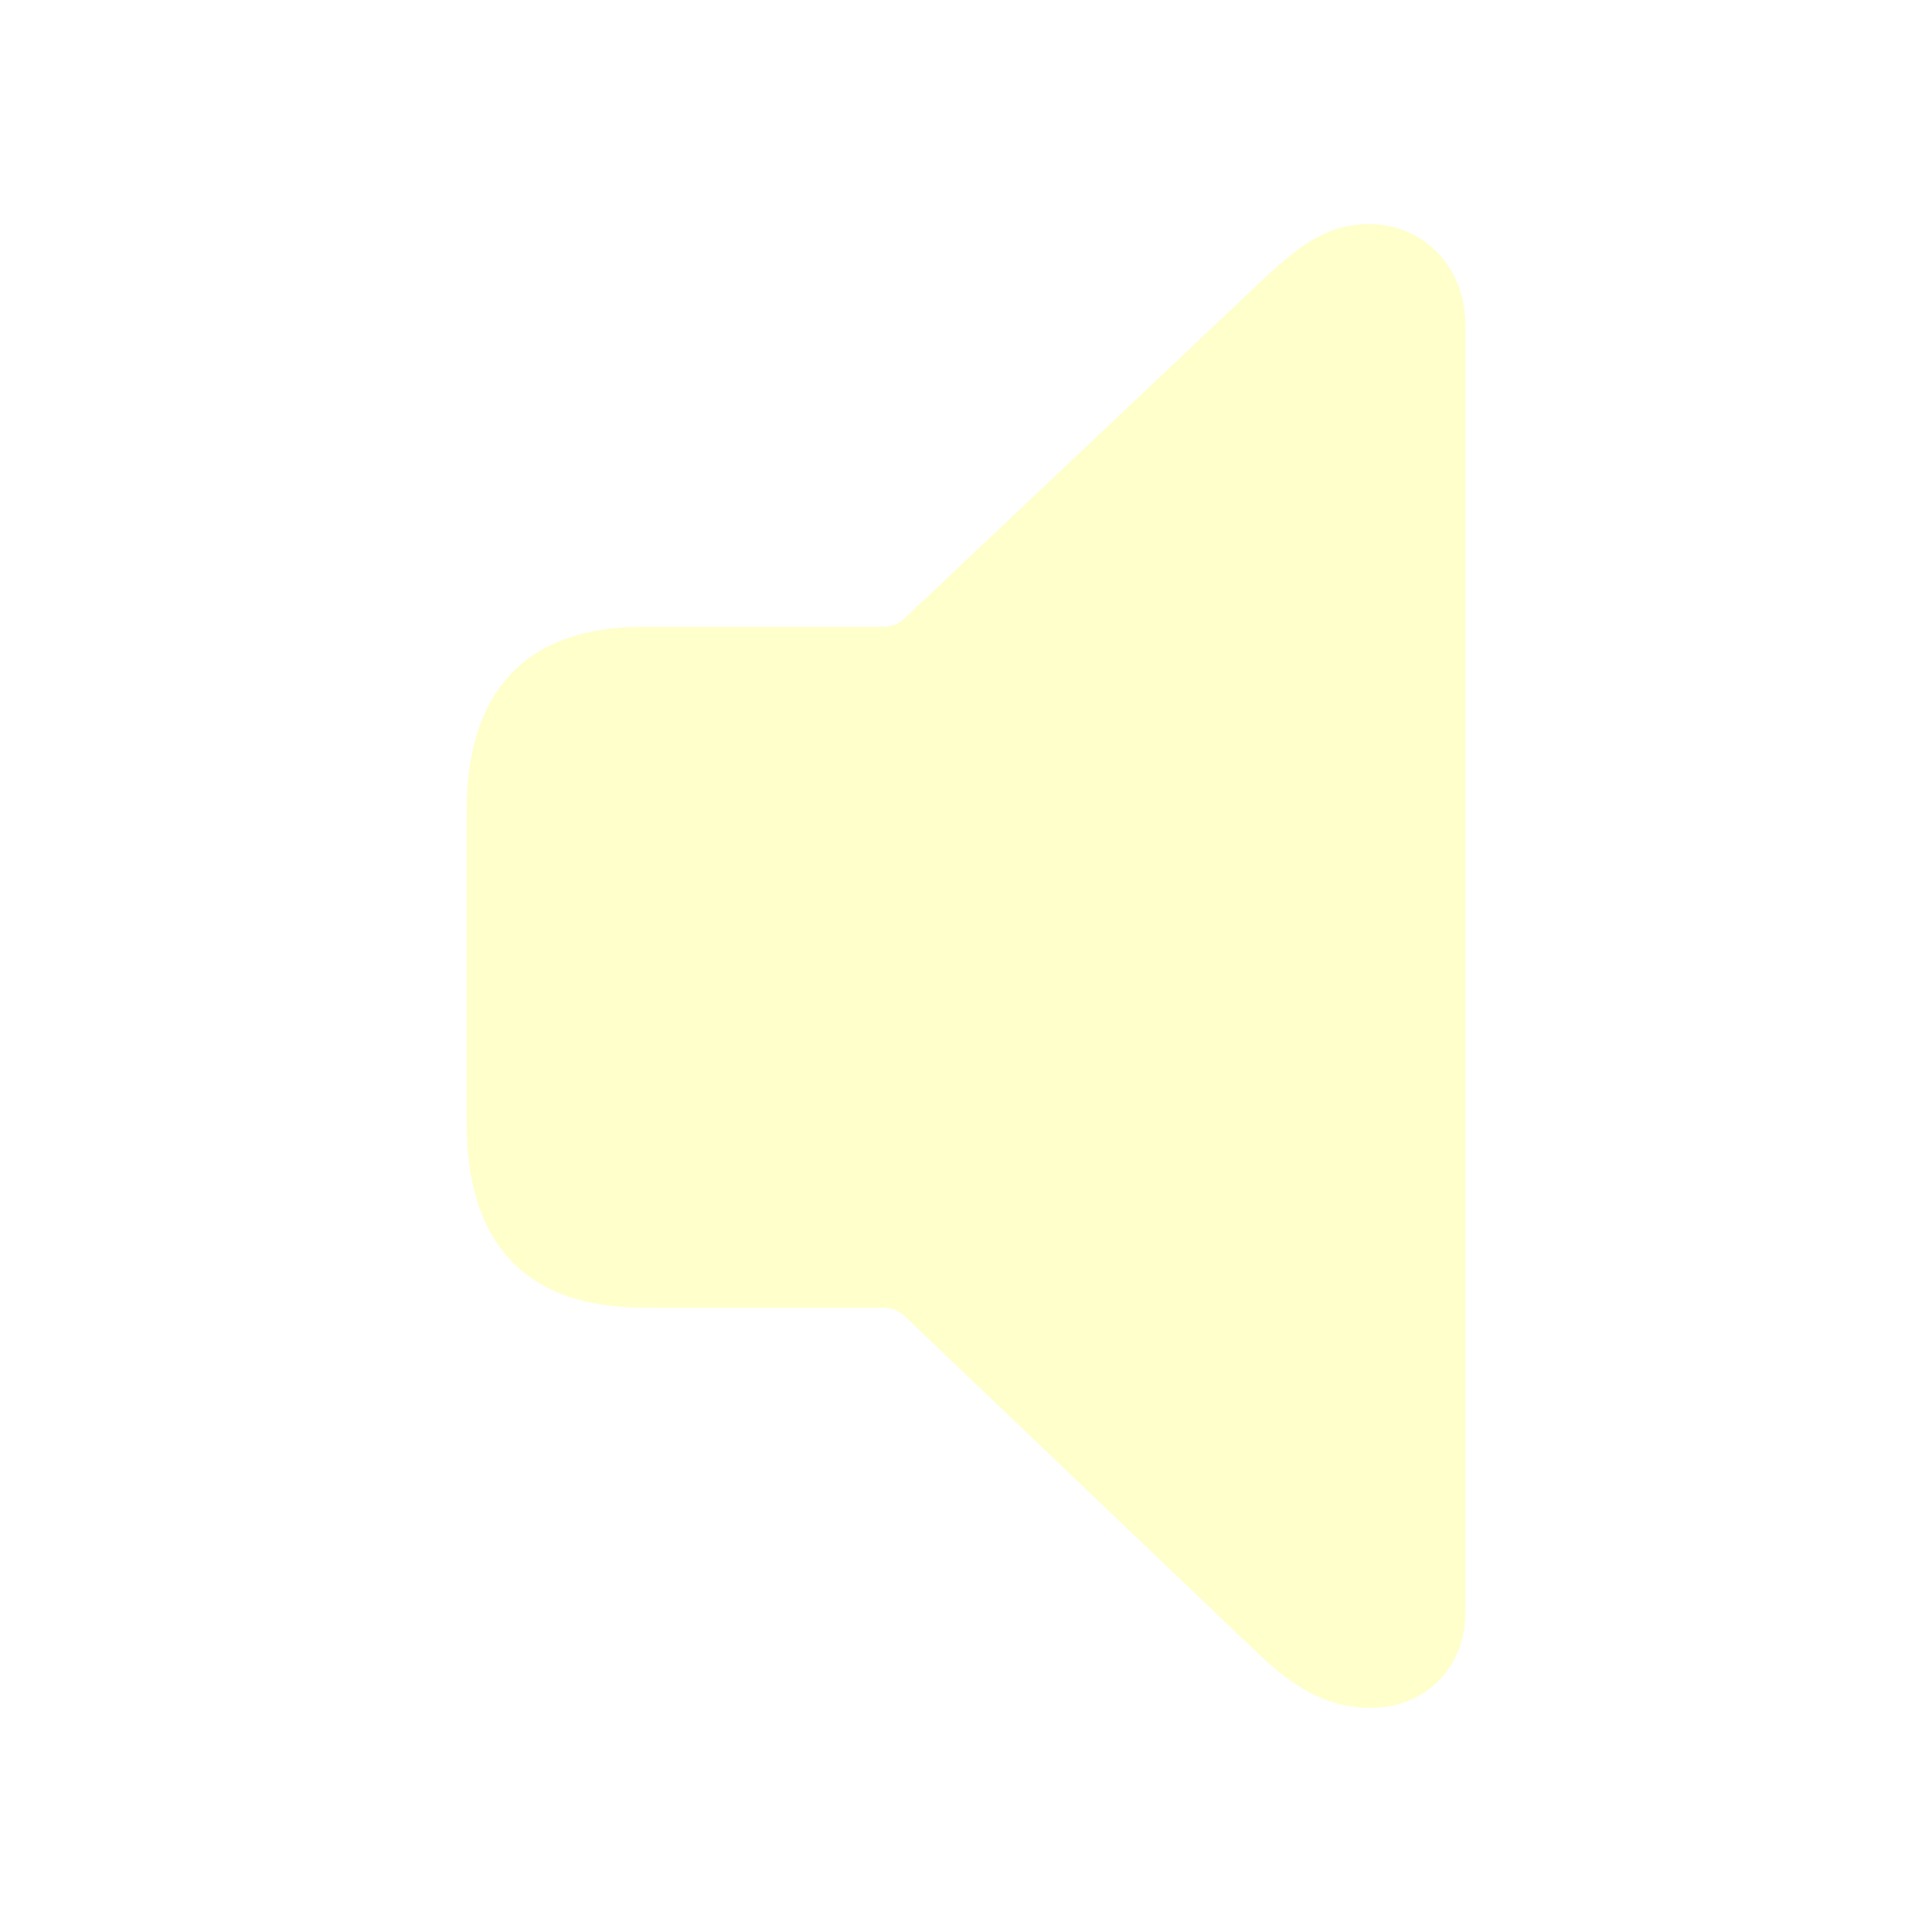
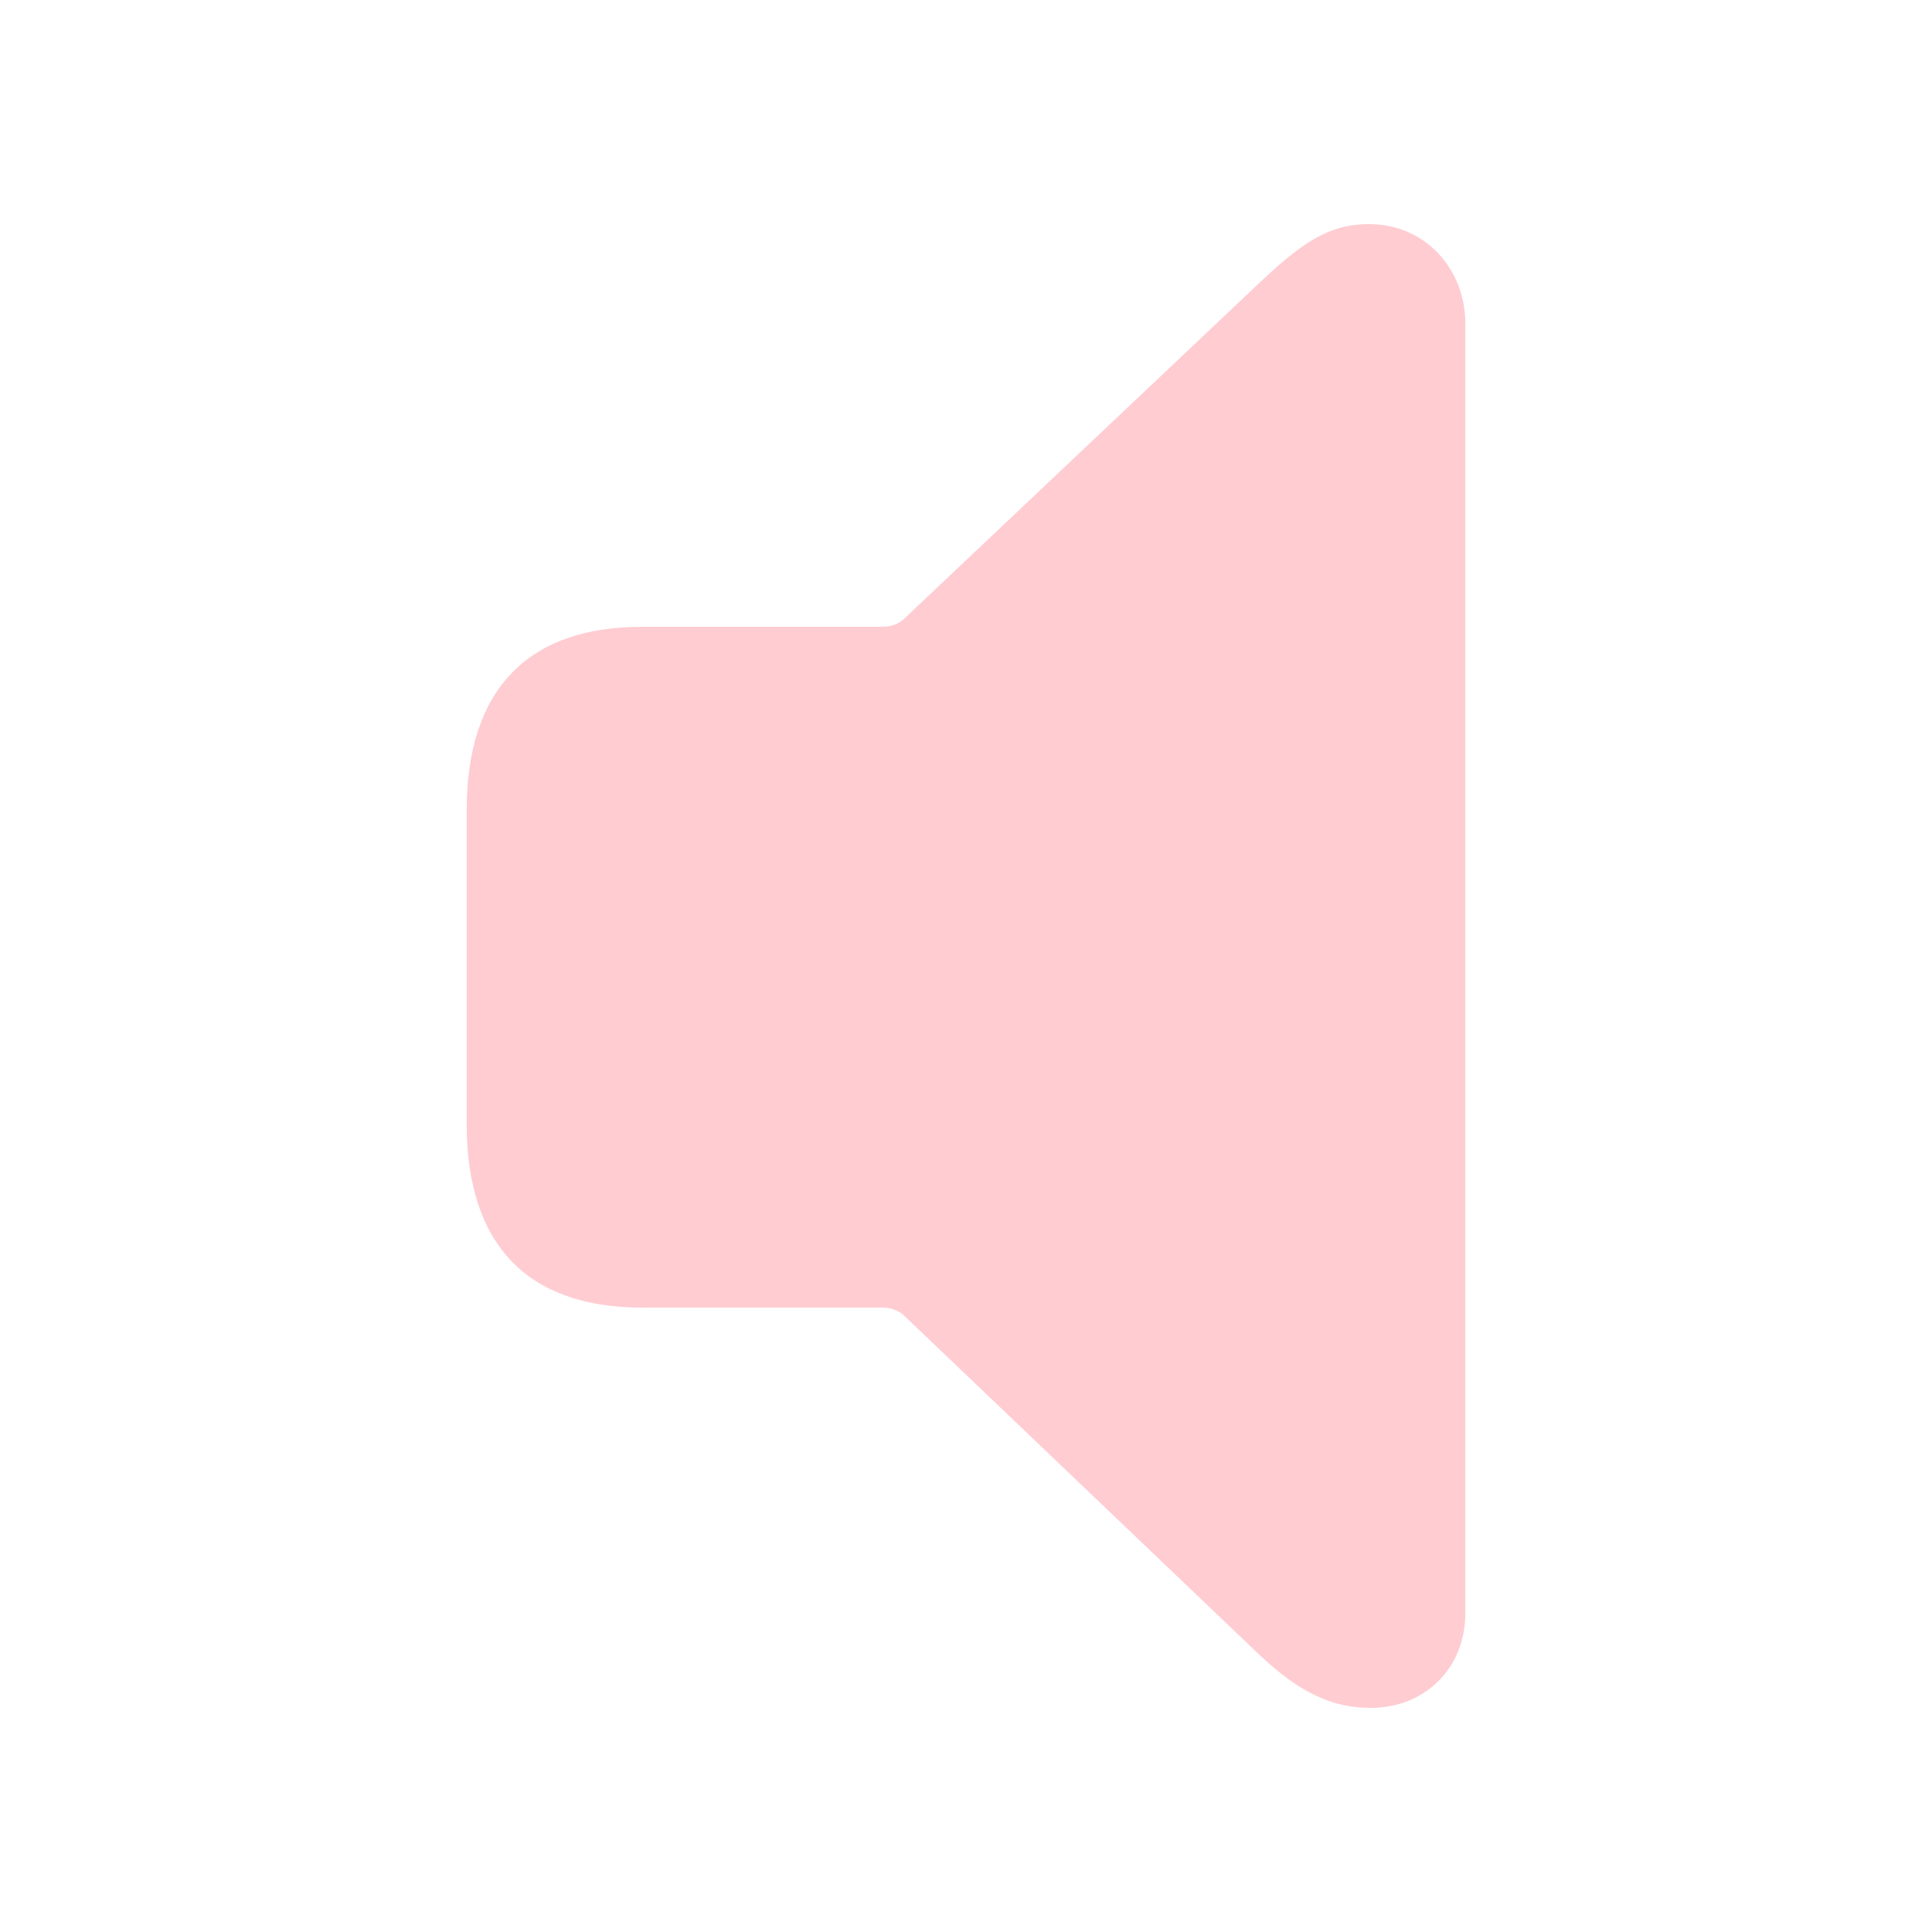
- <svg fill="#FFFFCC" width="120px" height="120px" viewBox="0 0 56 56">
+ <svg fill="#FFCCD2" width="120px" height="120px" viewBox="0 0 56 56">
  <path d="M 39.73 49.504 C 41.324 49.504 42.473 48.332 42.473 46.762 L 42.473 9.379 C 42.473 7.809 41.324 6.496 39.684 6.496 C 38.535 6.496 37.762 7.012 36.52 8.184 L 26.184 17.957 C 26.02 18.098 25.809 18.168 25.574 18.168 L 18.613 18.168 C 15.309 18.168 13.527 19.973 13.527 23.488 L 13.527 32.582 C 13.527 36.098 15.309 37.902 18.613 37.902 L 25.574 37.902 C 25.809 37.902 26.02 37.973 26.184 38.113 L 36.52 47.98 C 37.645 49.035 38.582 49.504 39.73 49.504 Z" />
</svg>
